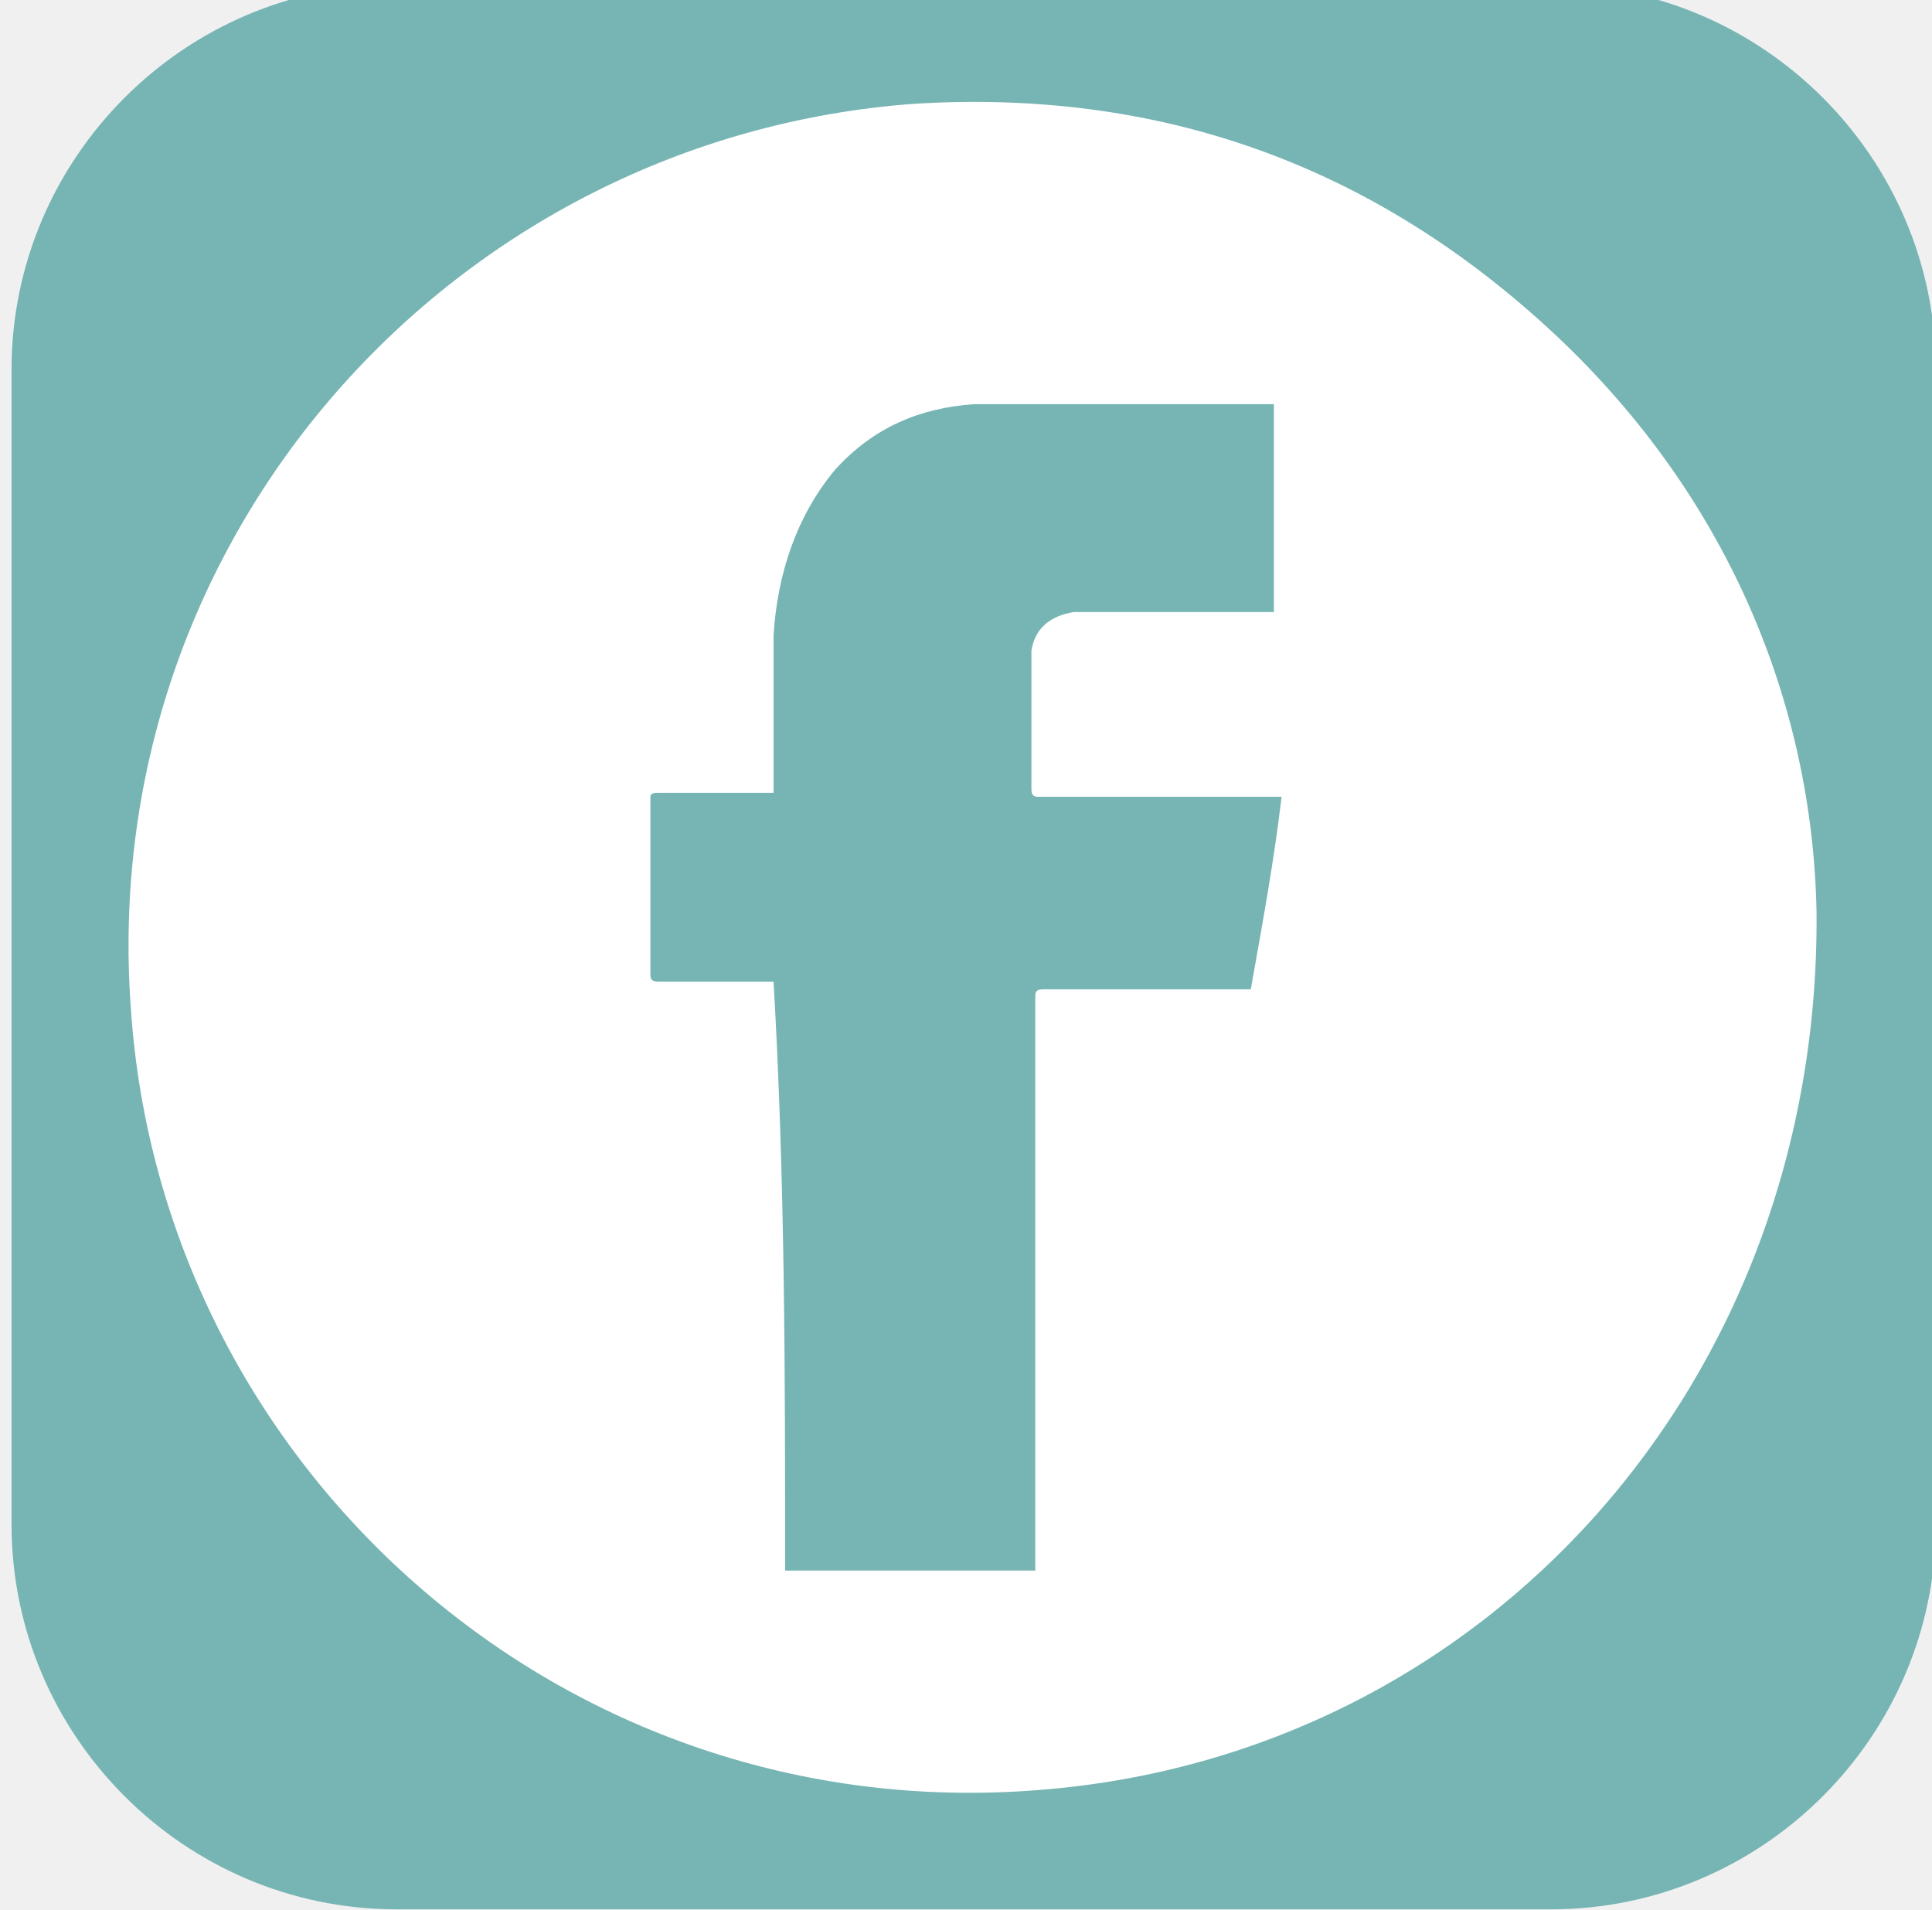
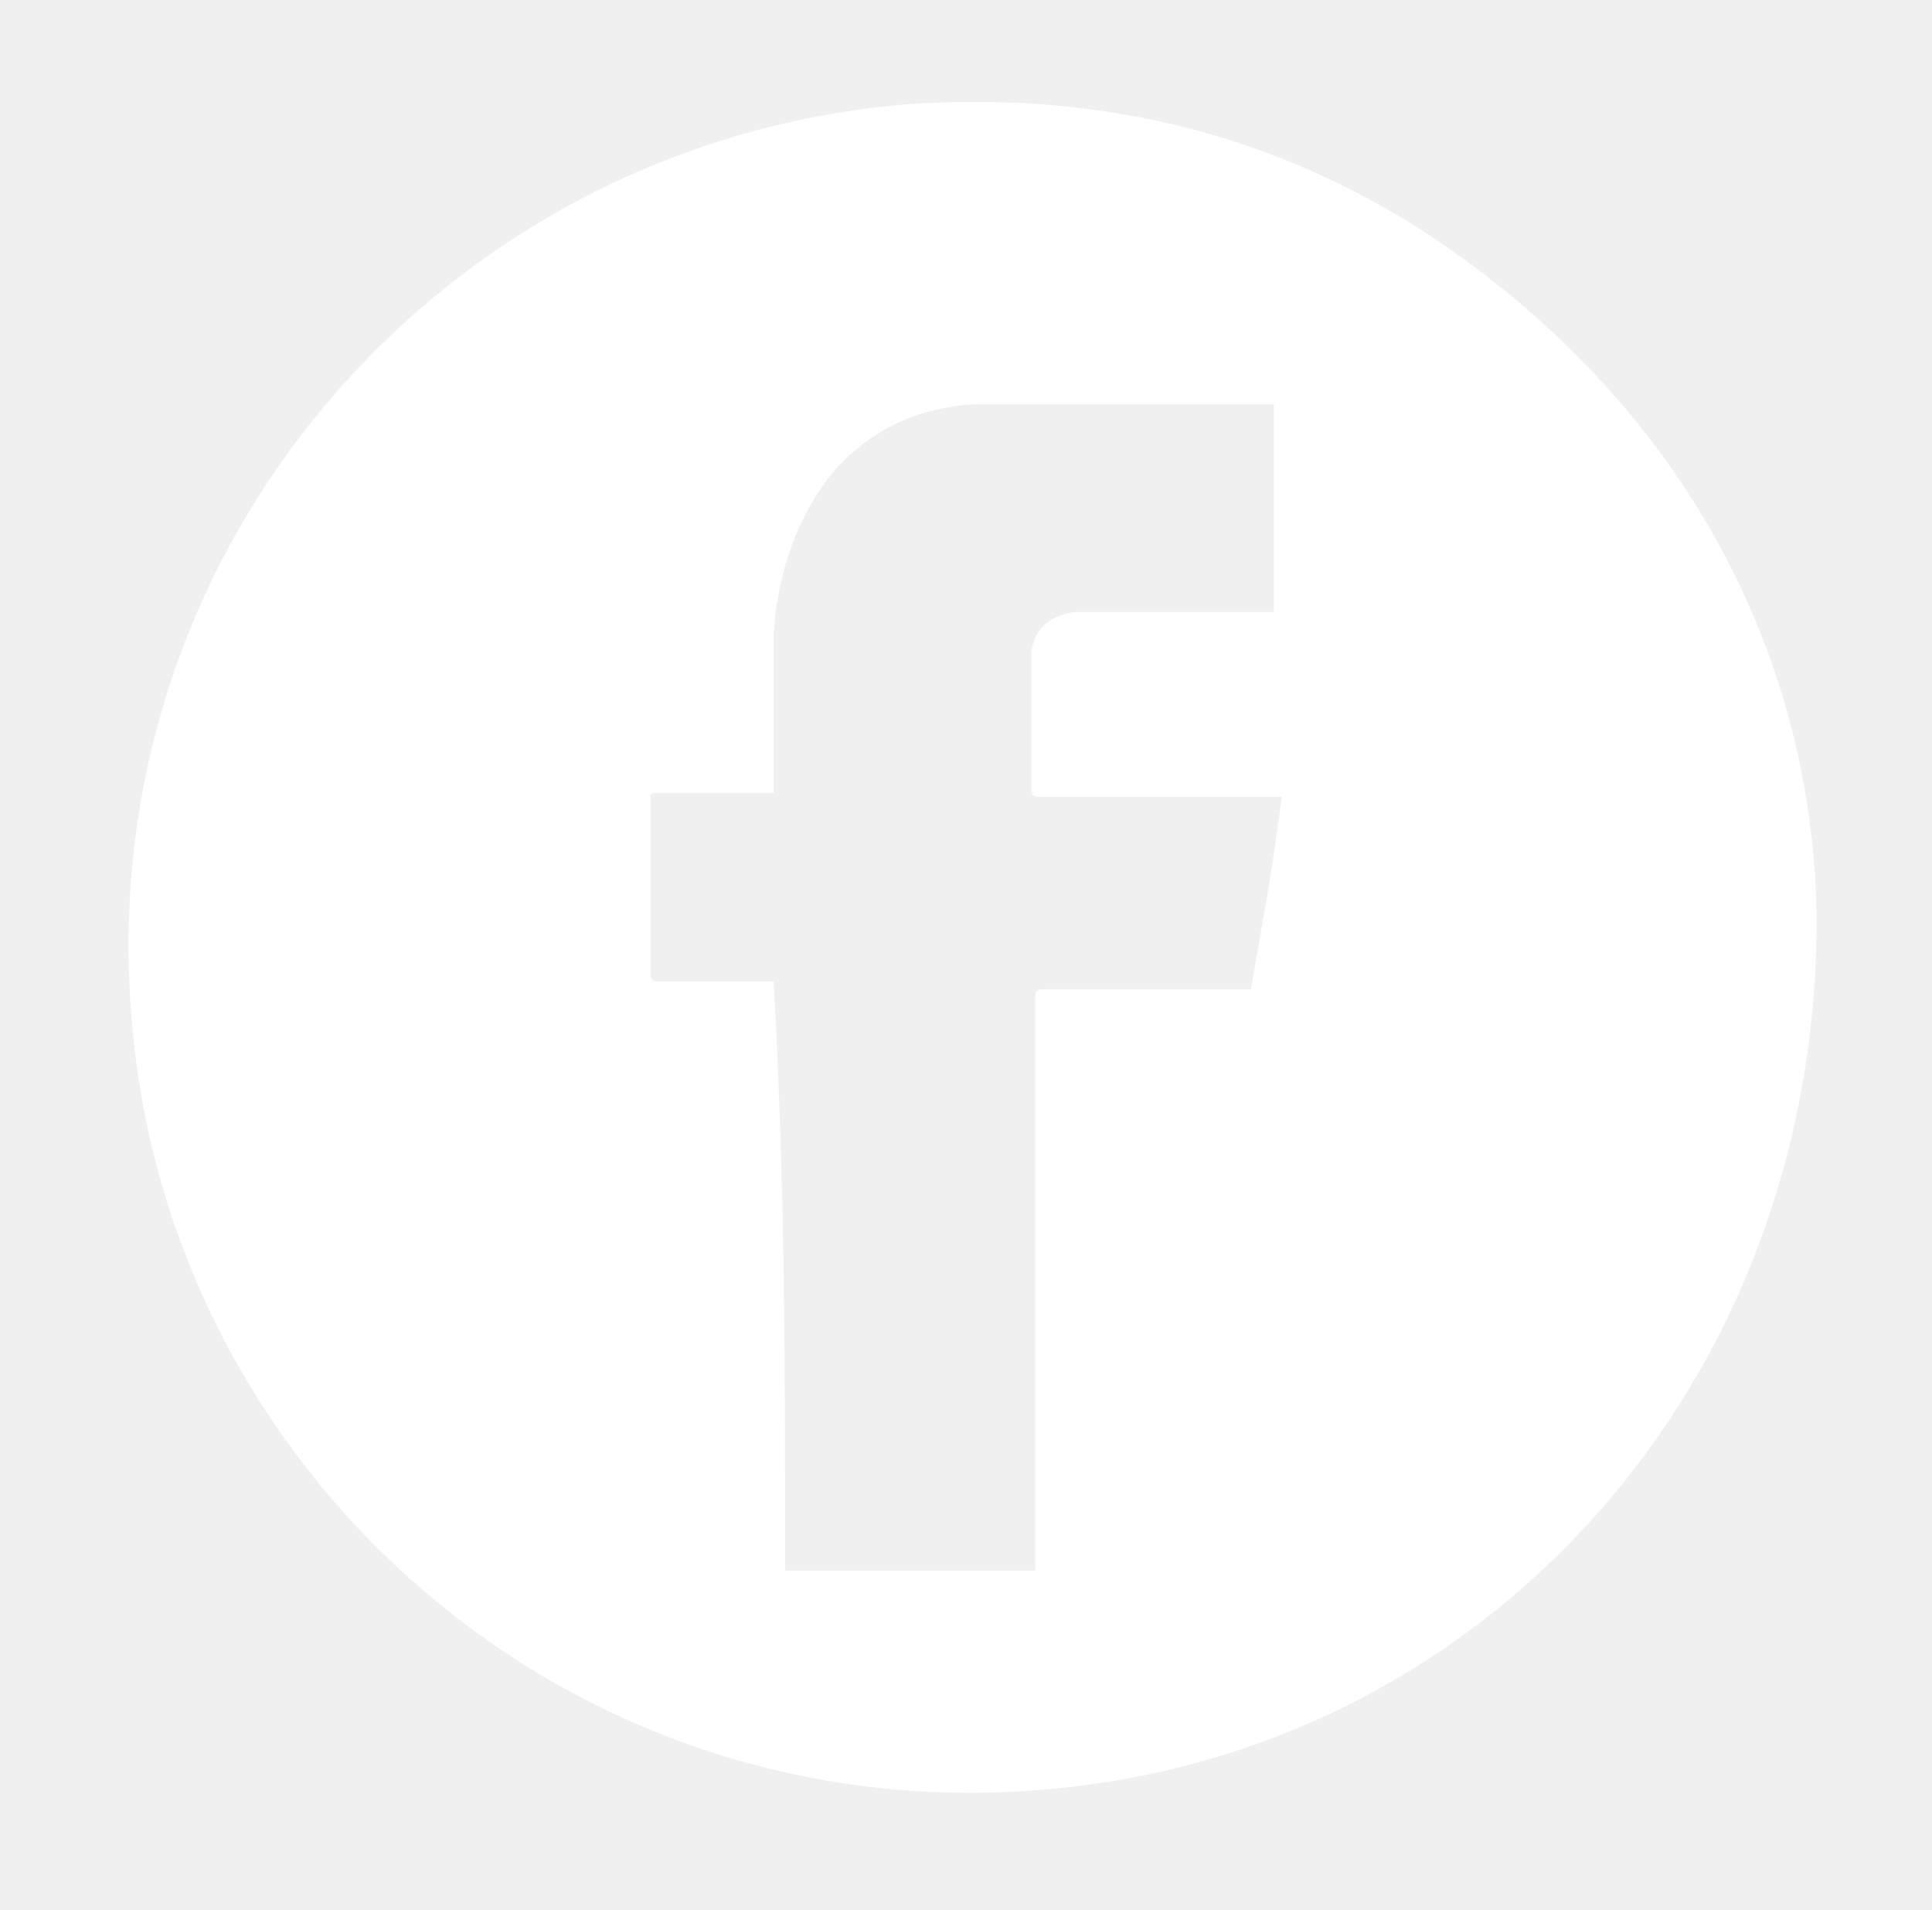
<svg xmlns="http://www.w3.org/2000/svg" version="1.1" id="Слой_1" x="0px" y="0px" viewBox="0 0 50.2 49.6" style="enable-background:new 0 0 50.2 49.6;" xml:space="preserve">
  <style type="text/css">
	.st0{opacity:0.82;fill:#5BA8A6;}
	.st1{fill:#FFFFFF;}
</style>
-   <path class="st0" d="M40.3,49.6h-30c-5.5,0-10-4.5-10-10v-30c0-5.5,4.5-10,10-10h30c5.5,0,10,4.5,10,10v30  C50.3,45.1,45.8,49.6,40.3,49.6z" />
  <path class="st1" d="M47.2,23.7c0.1,12.2-8.6,21.9-20.2,22.8c-12.4,1-22.8-8.4-23.6-20.3C2.5,13.9,11.8,3.6,23.7,2.7  C30,2.3,35.5,4.2,40.2,8.5C44.9,12.8,47.1,18.3,47.2,23.7z M20.4,40.8c2.2,0,4.3,0,6.5,0c0-0.1,0-0.1,0-0.2c0-4.9,0-9.8,0-14.7  c0-0.1,0-0.2,0.2-0.2c1.7,0,3.5,0,5.2,0c0.1,0,0.1,0,0.2,0c0.3-1.7,0.6-3.3,0.8-5c-0.1,0-0.1,0-0.2,0c-0.4,0-0.8,0-1.2,0  c-1.6,0-3.2,0-4.9,0c-0.1,0-0.2,0-0.2-0.2c0-1,0-2.1,0-3.1c0-0.2,0-0.3,0-0.5c0.1-0.6,0.5-0.9,1.1-1c0.2,0,0.3,0,0.5,0  c1.5,0,3,0,4.6,0c0,0,0.1,0,0.1,0c0-1.8,0-3.6,0-5.4c-0.1,0-0.1,0-0.2,0c-2.4,0-4.8,0-7.2,0c-0.1,0-0.3,0-0.4,0  c-1.4,0.1-2.6,0.6-3.6,1.7c-1,1.2-1.5,2.7-1.6,4.3c0,1.3,0,2.6,0,3.9c0,0.1,0,0.1,0,0.2c-0.3,0-0.7,0-1,0c-0.7,0-1.3,0-2,0  c-0.1,0-0.2,0-0.2,0.1c0,1.5,0,3.1,0,4.6c0,0.1,0,0.2,0.2,0.2c0.9,0,1.9,0,2.8,0c0.1,0,0.1,0,0.2,0C20.4,30.7,20.4,35.7,20.4,40.8z" />
</svg>
